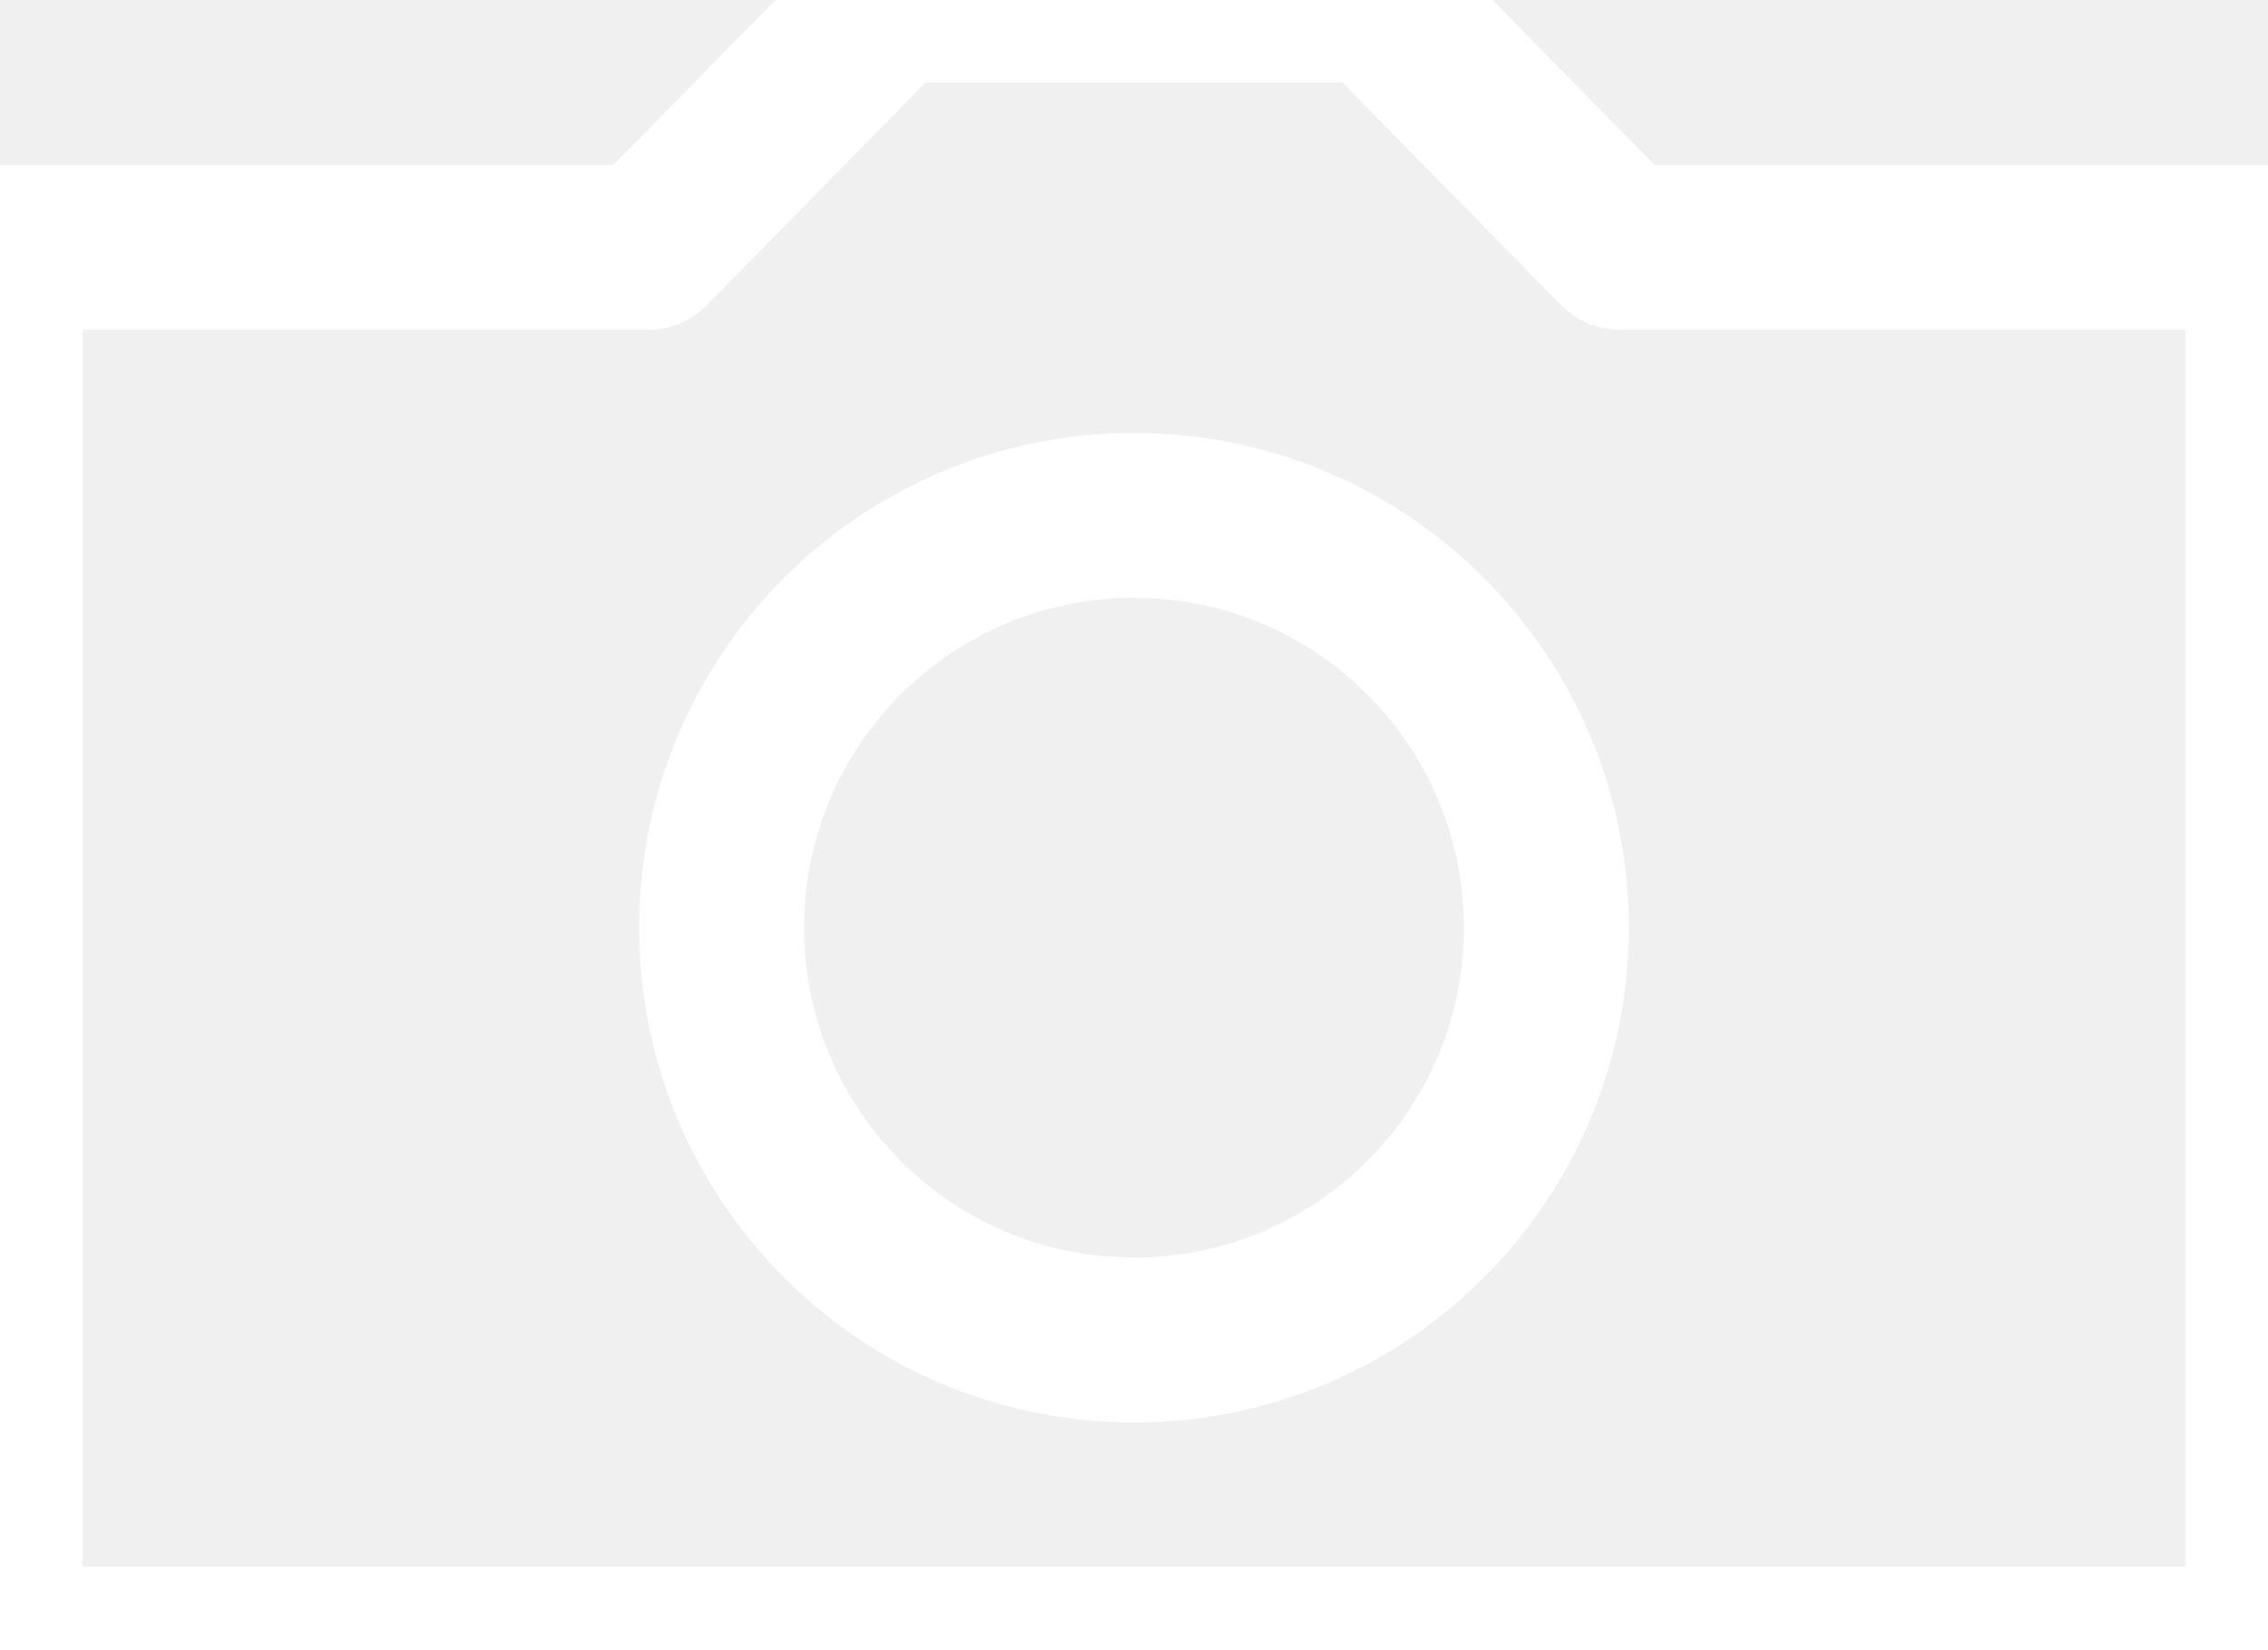
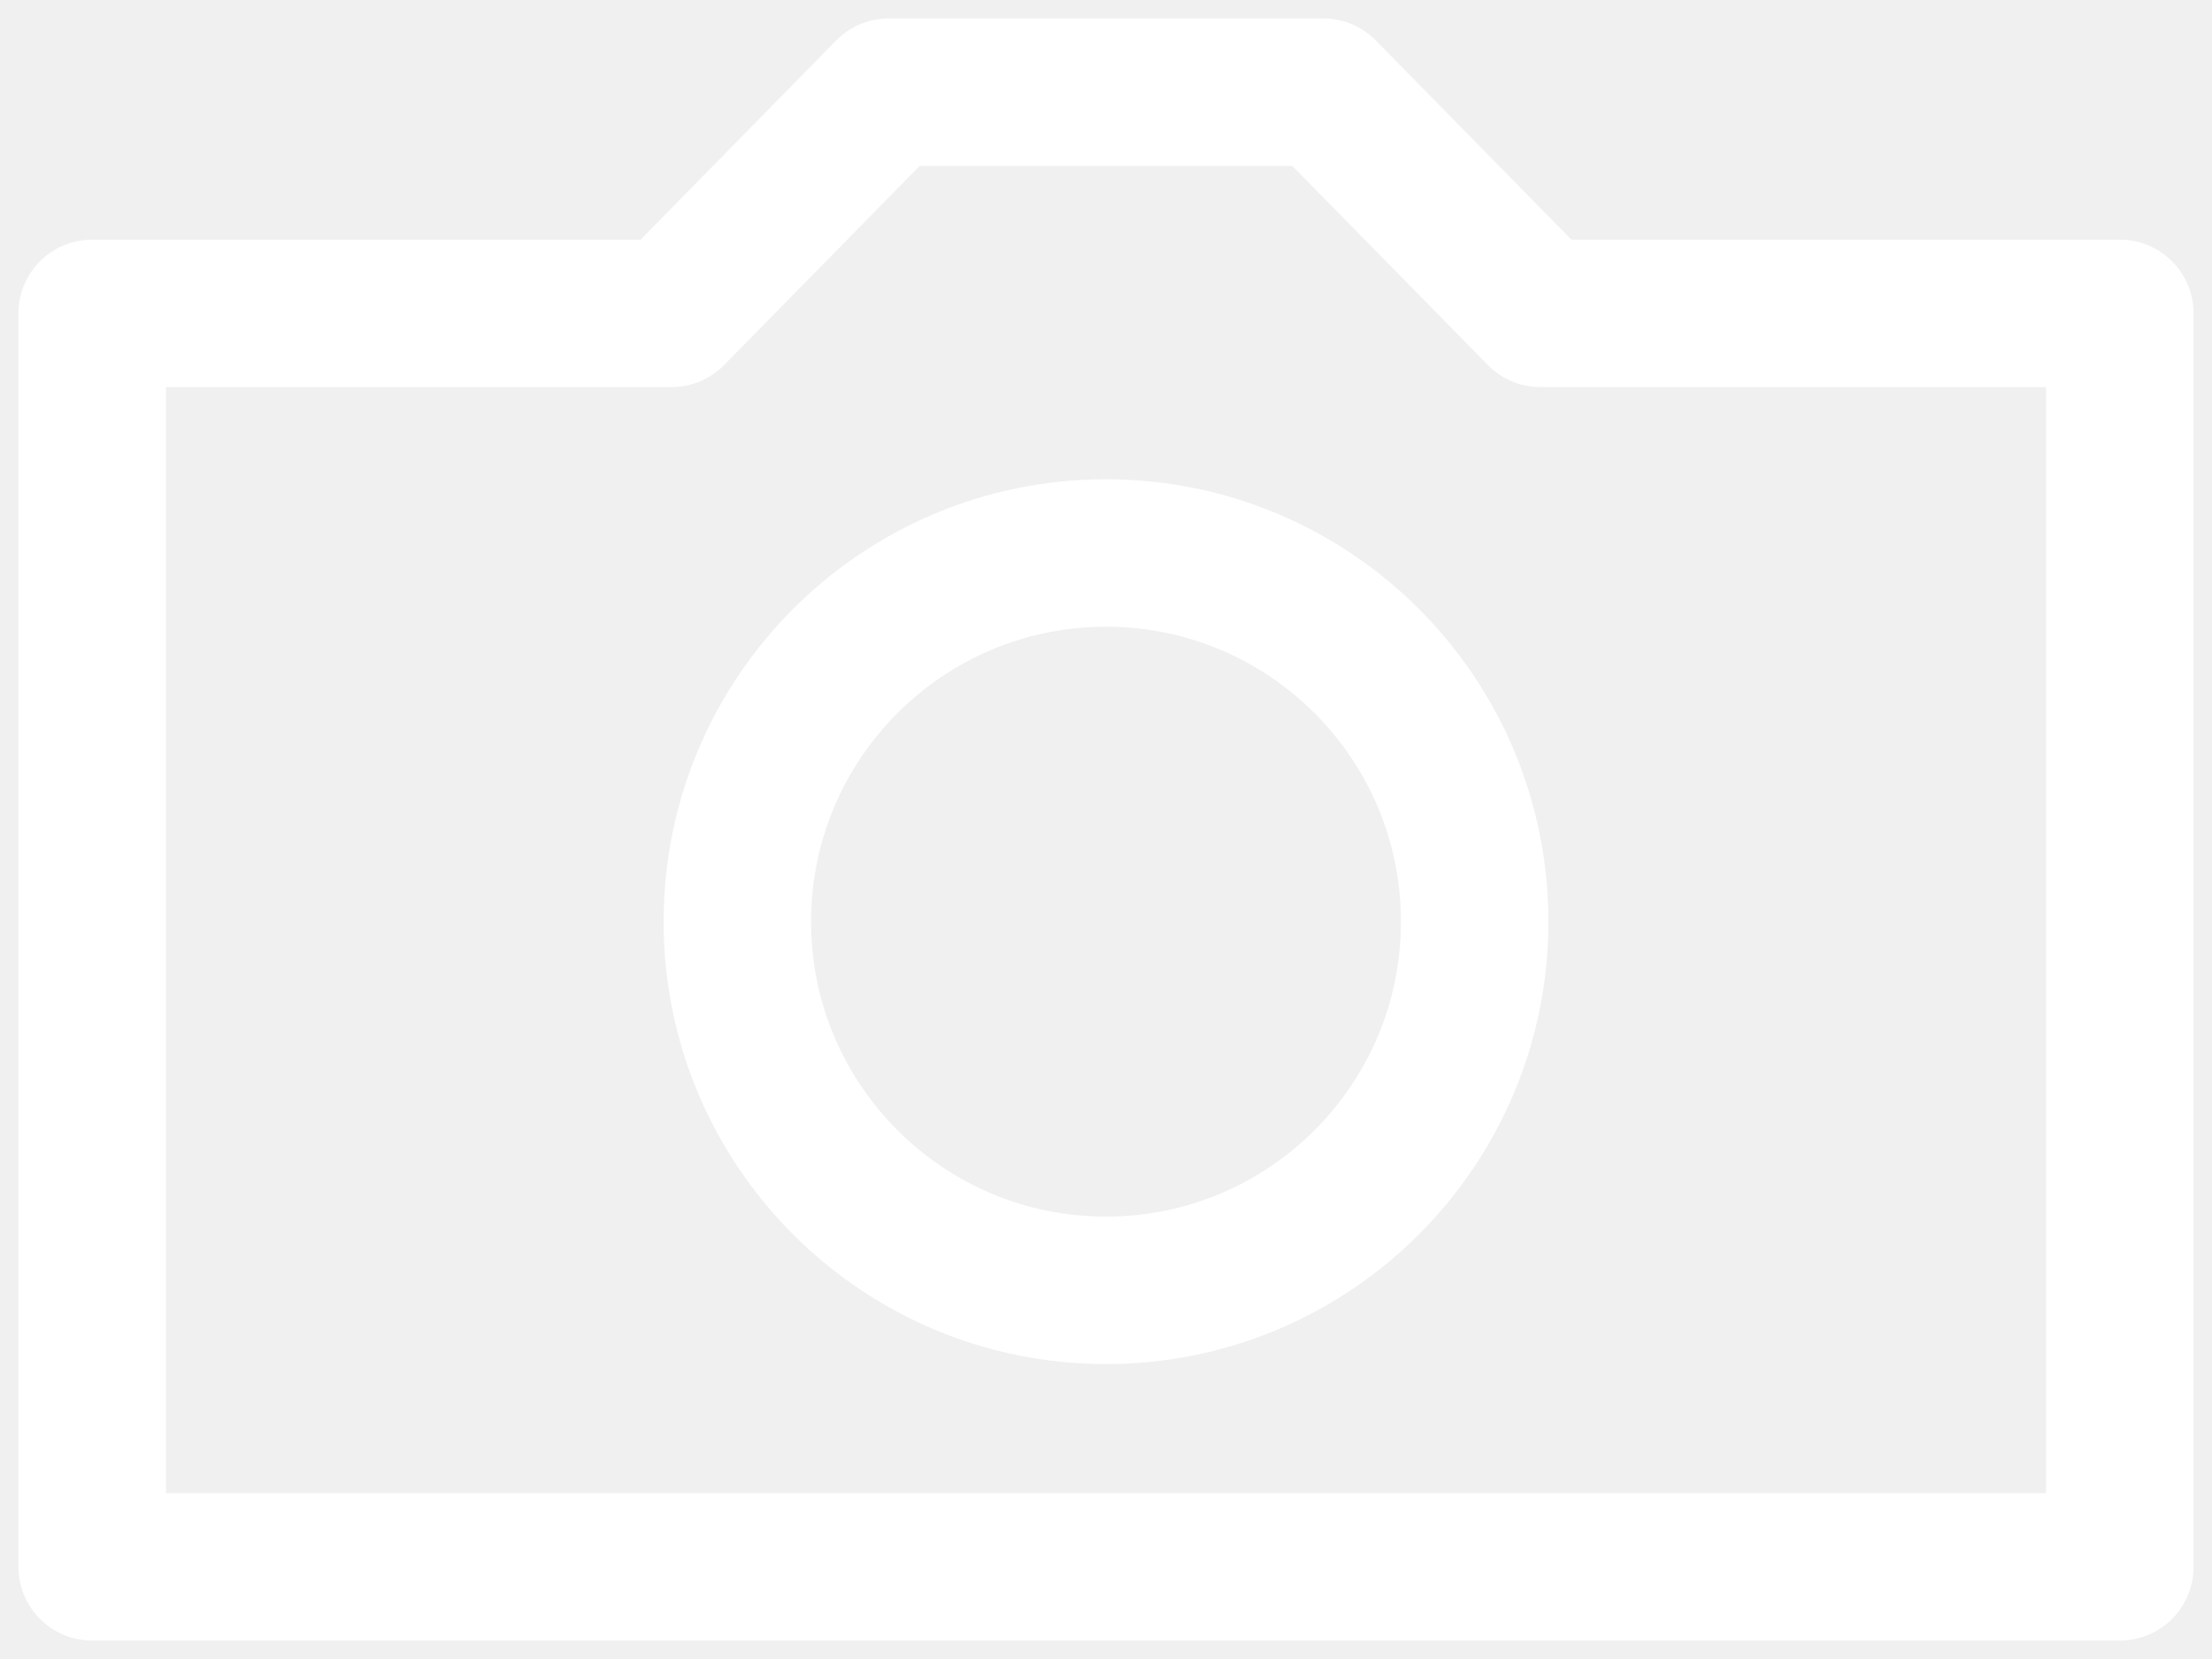
- <svg xmlns="http://www.w3.org/2000/svg" width="22px" height="16px" viewBox="0 0 22 16" version="1.1">
-   <g id="icon/ID/photo/white" stroke="none" stroke-width="1" fill="none" fill-rule="evenodd" stroke-linecap="round" stroke-linejoin="round">
-     <path d="M11,13 C8.791,13 7,11.209 7,9 C7,6.791 8.791,5 11,5 C13.209,5 15,6.791 15,9 C15,11.209 13.209,13 11,13 Z M15.714,2.4 L13.357,0 L8.643,0 L6.286,2.4 L0,2.4 L0,16 L22,16 L22,2.4 L15.714,2.4 Z" id="Stroke-1" stroke="#FFFFFF" stroke-width="1.6" />
+ <svg xmlns="http://www.w3.org/2000/svg" width="24px" height="18px" viewBox="0 0 24 18" version="1.1">
+   <g id="icon/ID/photo/new/white" stroke="none" stroke-width="1" fill="none" fill-rule="evenodd" stroke-linecap="round" stroke-linejoin="round">
+     <path d="M12,14 C9.791,14 8,12.209 8,10 C8,7.791 9.791,6 12,6 C14.209,6 16,7.791 16,10 C16,12.209 14.209,14 12,14 Z M16.714,3.4 L14.357,1 L9.643,1 L7.286,3.4 L1,3.4 L1,17 L23,17 L23,3.4 L16.714,3.4 Z" id="Stroke-1" stroke="#FFFFFF" stroke-width="1.6" />
  </g>
</svg>
